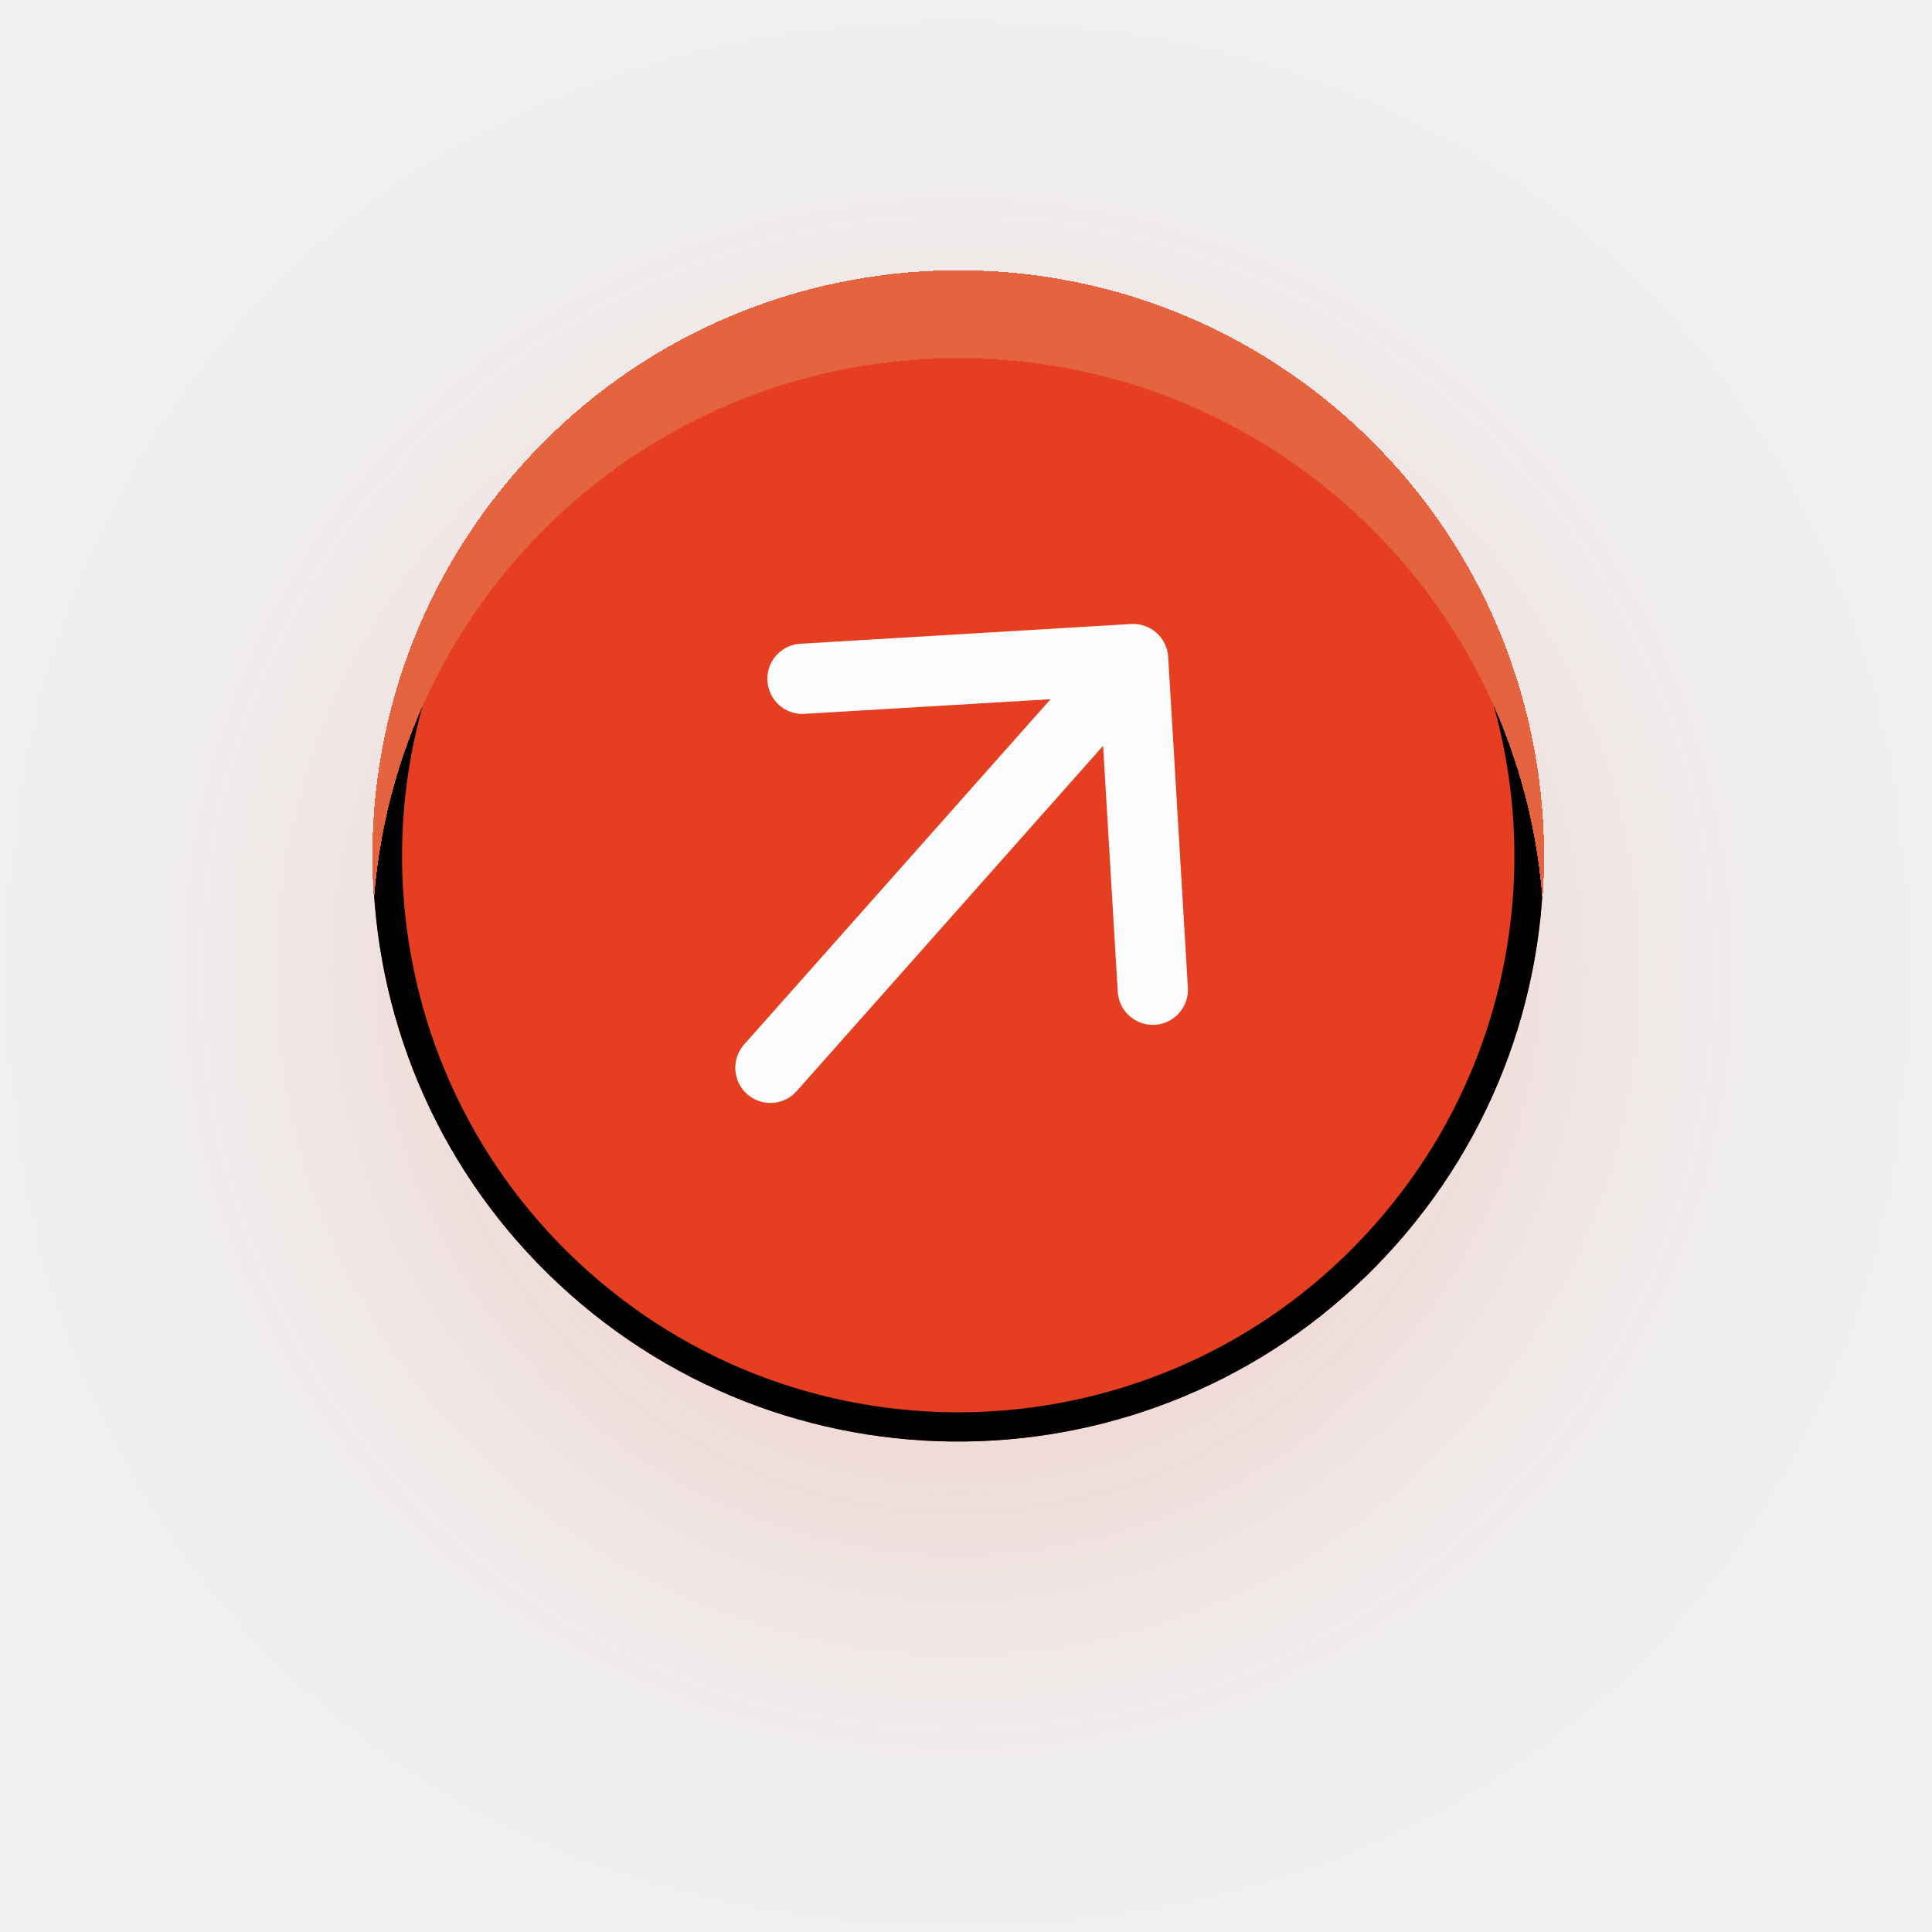
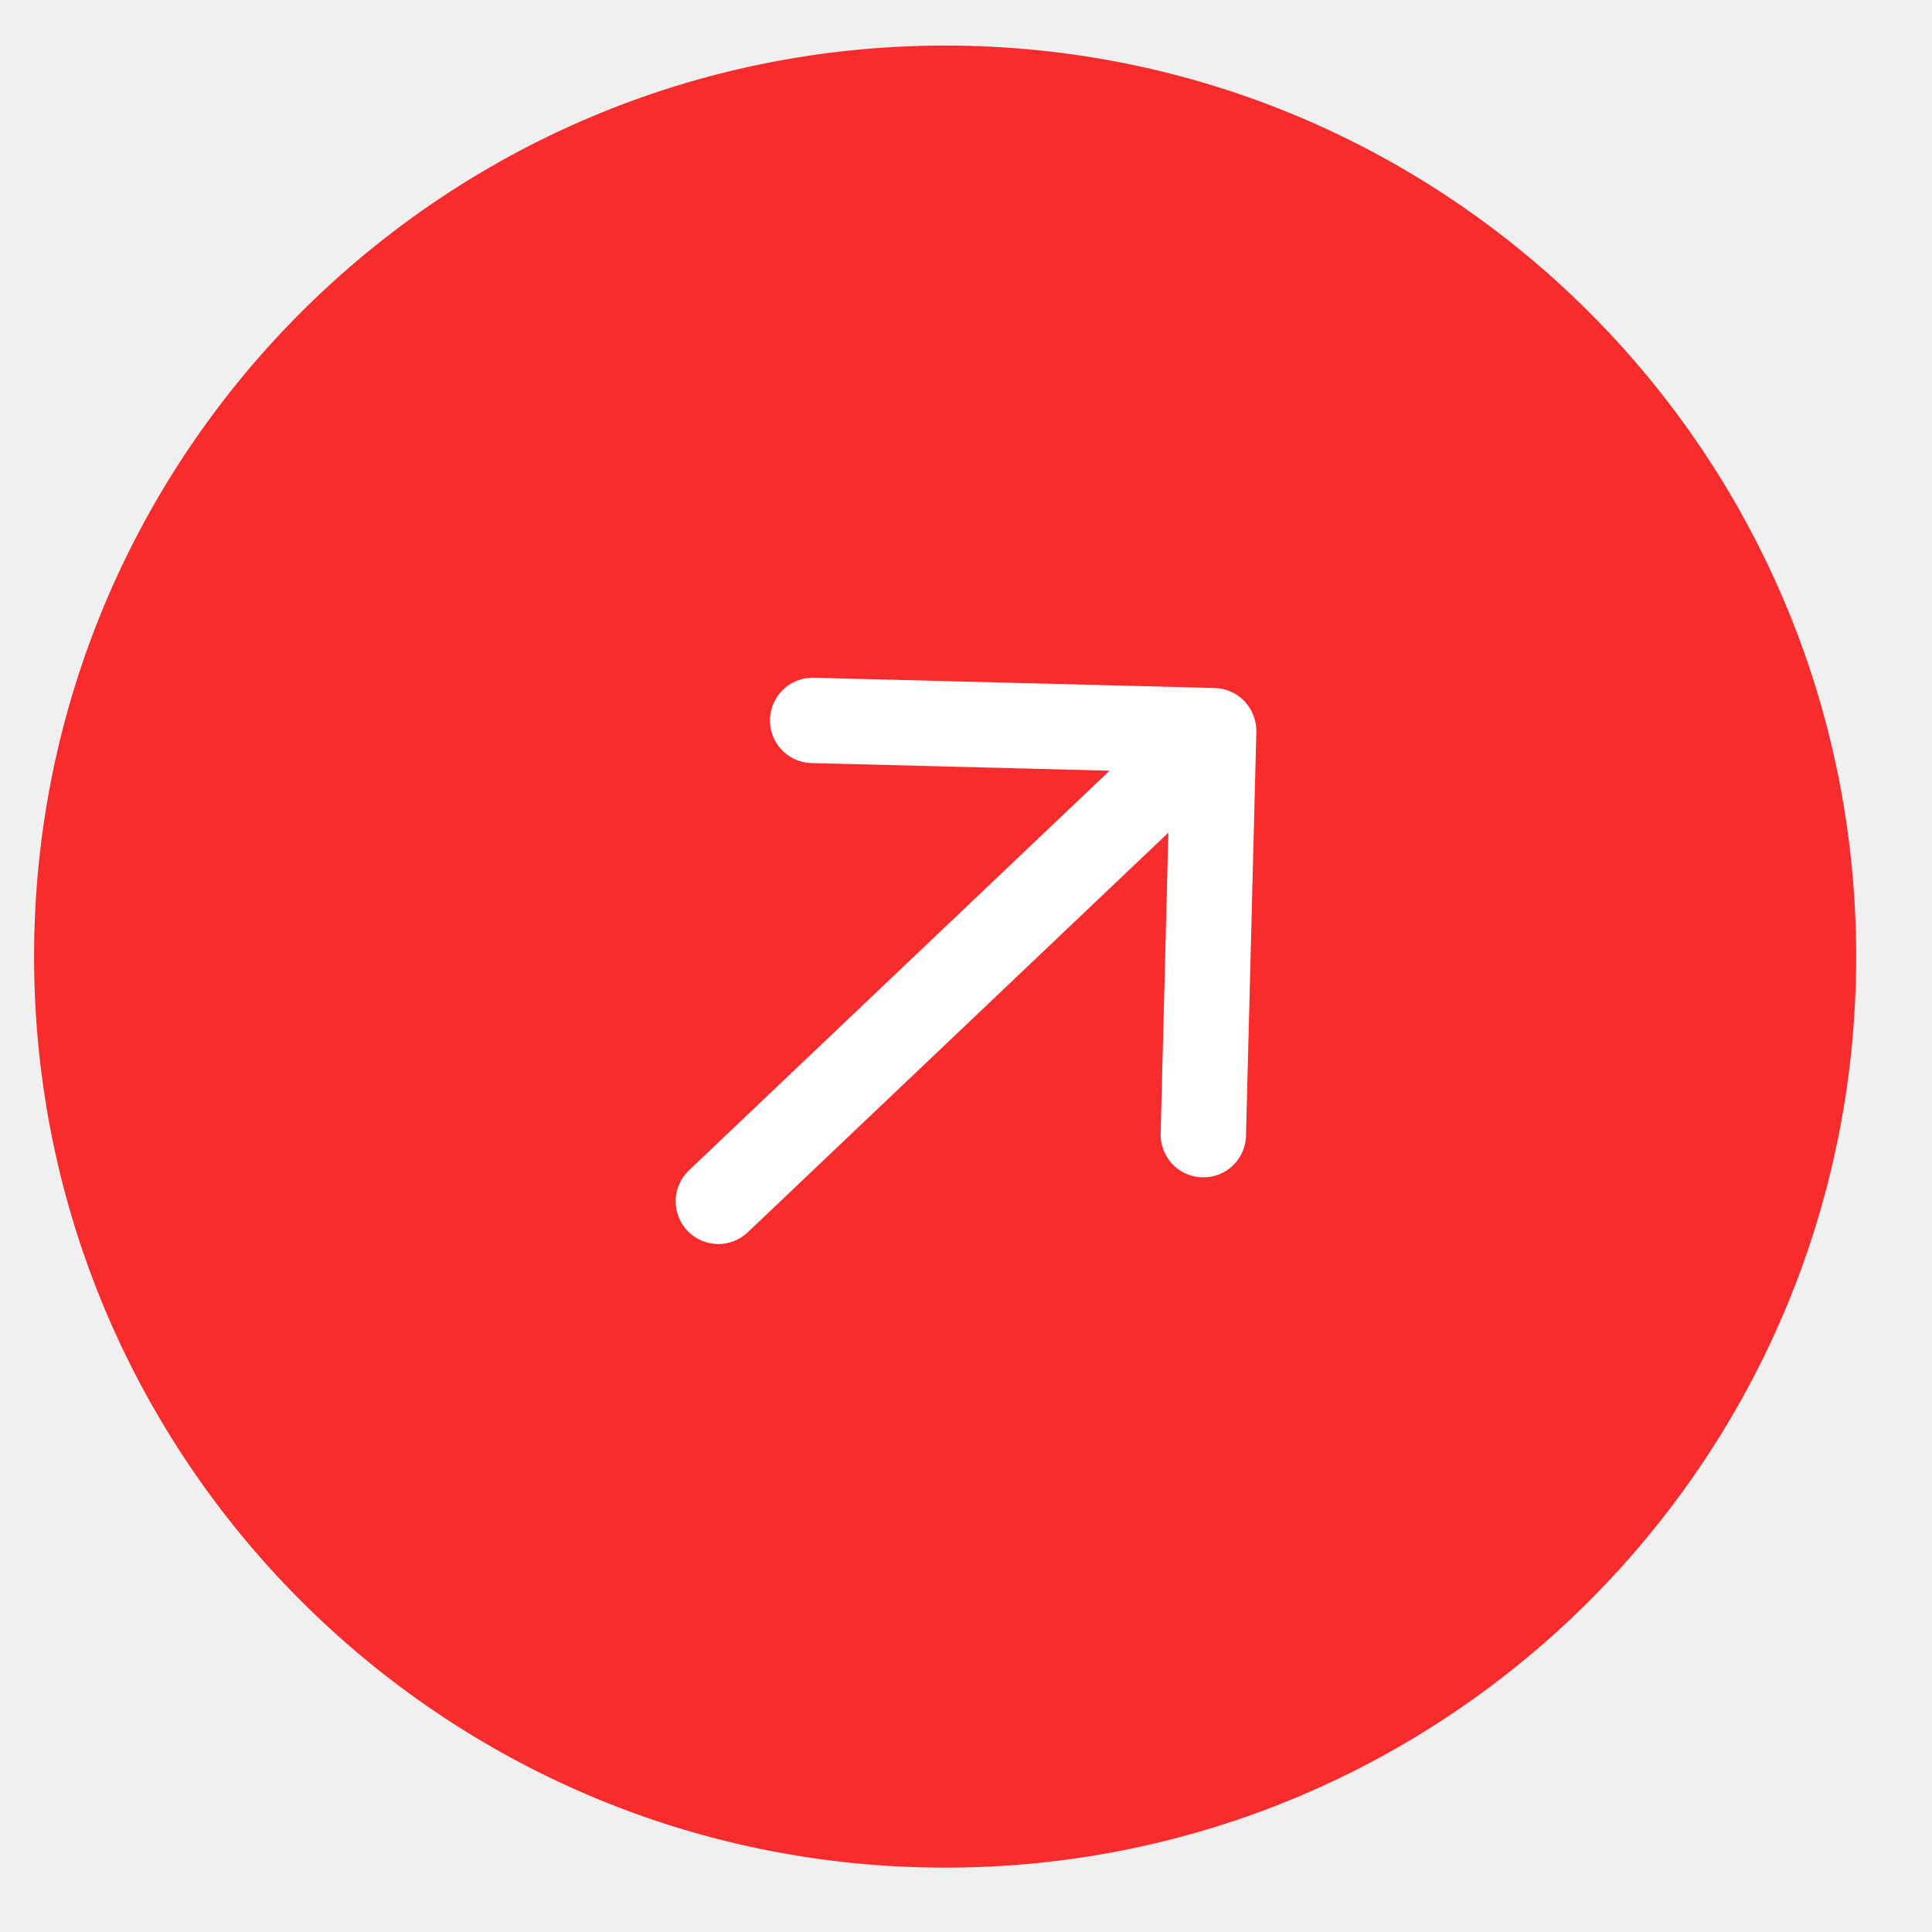
- <svg xmlns="http://www.w3.org/2000/svg" width="66" height="66" viewBox="0 0 66 66" fill="none">
-   <g filter="url(#filter0_di_1_85)">
-     <rect x="31.051" y="1.012" width="40" height="40" rx="20" transform="rotate(41.5873 31.0508 1.01221)" fill="#E63E21" />
-     <rect x="31.093" y="1.718" width="39" height="39" rx="19.5" transform="rotate(41.5873 31.0929 1.71806)" stroke="black" />
-     <path d="M38.709 22.515L39.382 33.81M38.709 22.515L27.414 23.189M38.709 22.515L26.318 36.478" stroke="#FDFDFD" stroke-width="2.4" stroke-linecap="round" stroke-linejoin="round" />
-   </g>
-   <defs>
-     <filter id="filter0_di_1_85" x="-8.2" y="-7.688" width="81.868" height="81.868" filterUnits="userSpaceOnUse" color-interpolation-filters="sRGB">
-       <feFlood flood-opacity="0" result="BackgroundImageFix" />
-       <feColorMatrix in="SourceAlpha" type="matrix" values="0 0 0 0 0 0 0 0 0 0 0 0 0 0 0 0 0 0 127 0" result="hardAlpha" />
-       <feOffset dy="4" />
-       <feGaussianBlur stdDeviation="6.35" />
-       <feComposite in2="hardAlpha" operator="out" />
-       <feColorMatrix type="matrix" values="0 0 0 0 0.902 0 0 0 0 0.243 0 0 0 0 0.129 0 0 0 0.18 0" />
-       <feBlend mode="normal" in2="BackgroundImageFix" result="effect1_dropShadow_1_85" />
-       <feBlend mode="normal" in="SourceGraphic" in2="effect1_dropShadow_1_85" result="shape" />
-       <feColorMatrix in="SourceAlpha" type="matrix" values="0 0 0 0 0 0 0 0 0 0 0 0 0 0 0 0 0 0 127 0" result="hardAlpha" />
-       <feOffset dy="3" />
-       <feComposite in2="hardAlpha" operator="arithmetic" k2="-1" k3="1" />
-       <feColorMatrix type="matrix" values="0 0 0 0 0.894 0 0 0 0 0.392 0 0 0 0 0.247 0 0 0 1 0" />
-       <feBlend mode="normal" in2="shape" result="effect2_innerShadow_1_85" />
-     </filter>
-   </defs>
+ <svg xmlns="http://www.w3.org/2000/svg" width="36" height="36" viewBox="0 0 36 36" fill="none">
+   <rect x="0.635" y="0.849" width="33.952" height="33.952" rx="16.976" fill="#F82C2C" />
+   <path d="M22.635 12.82C22.846 12.826 23.045 12.915 23.19 13.068C23.335 13.221 23.414 13.425 23.41 13.635L23.218 21.135C23.22 21.242 23.199 21.348 23.158 21.447C23.117 21.546 23.057 21.635 22.981 21.71C22.905 21.785 22.814 21.844 22.715 21.883C22.616 21.922 22.509 21.941 22.402 21.938C22.296 21.936 22.19 21.912 22.093 21.867C21.996 21.823 21.909 21.76 21.836 21.681C21.764 21.602 21.708 21.509 21.673 21.409C21.637 21.308 21.622 21.201 21.628 21.095L21.771 15.515L13.933 22.962C13.78 23.107 13.576 23.186 13.365 23.181C13.154 23.175 12.954 23.086 12.808 22.933C12.663 22.78 12.584 22.576 12.59 22.365C12.595 22.154 12.684 21.954 12.837 21.808L20.675 14.361L15.095 14.218C14.889 14.206 14.696 14.114 14.556 13.962C14.417 13.81 14.342 13.61 14.347 13.404C14.353 13.198 14.438 13.002 14.585 12.857C14.732 12.712 14.929 12.63 15.135 12.628L22.635 12.82Z" fill="white" />
</svg>
